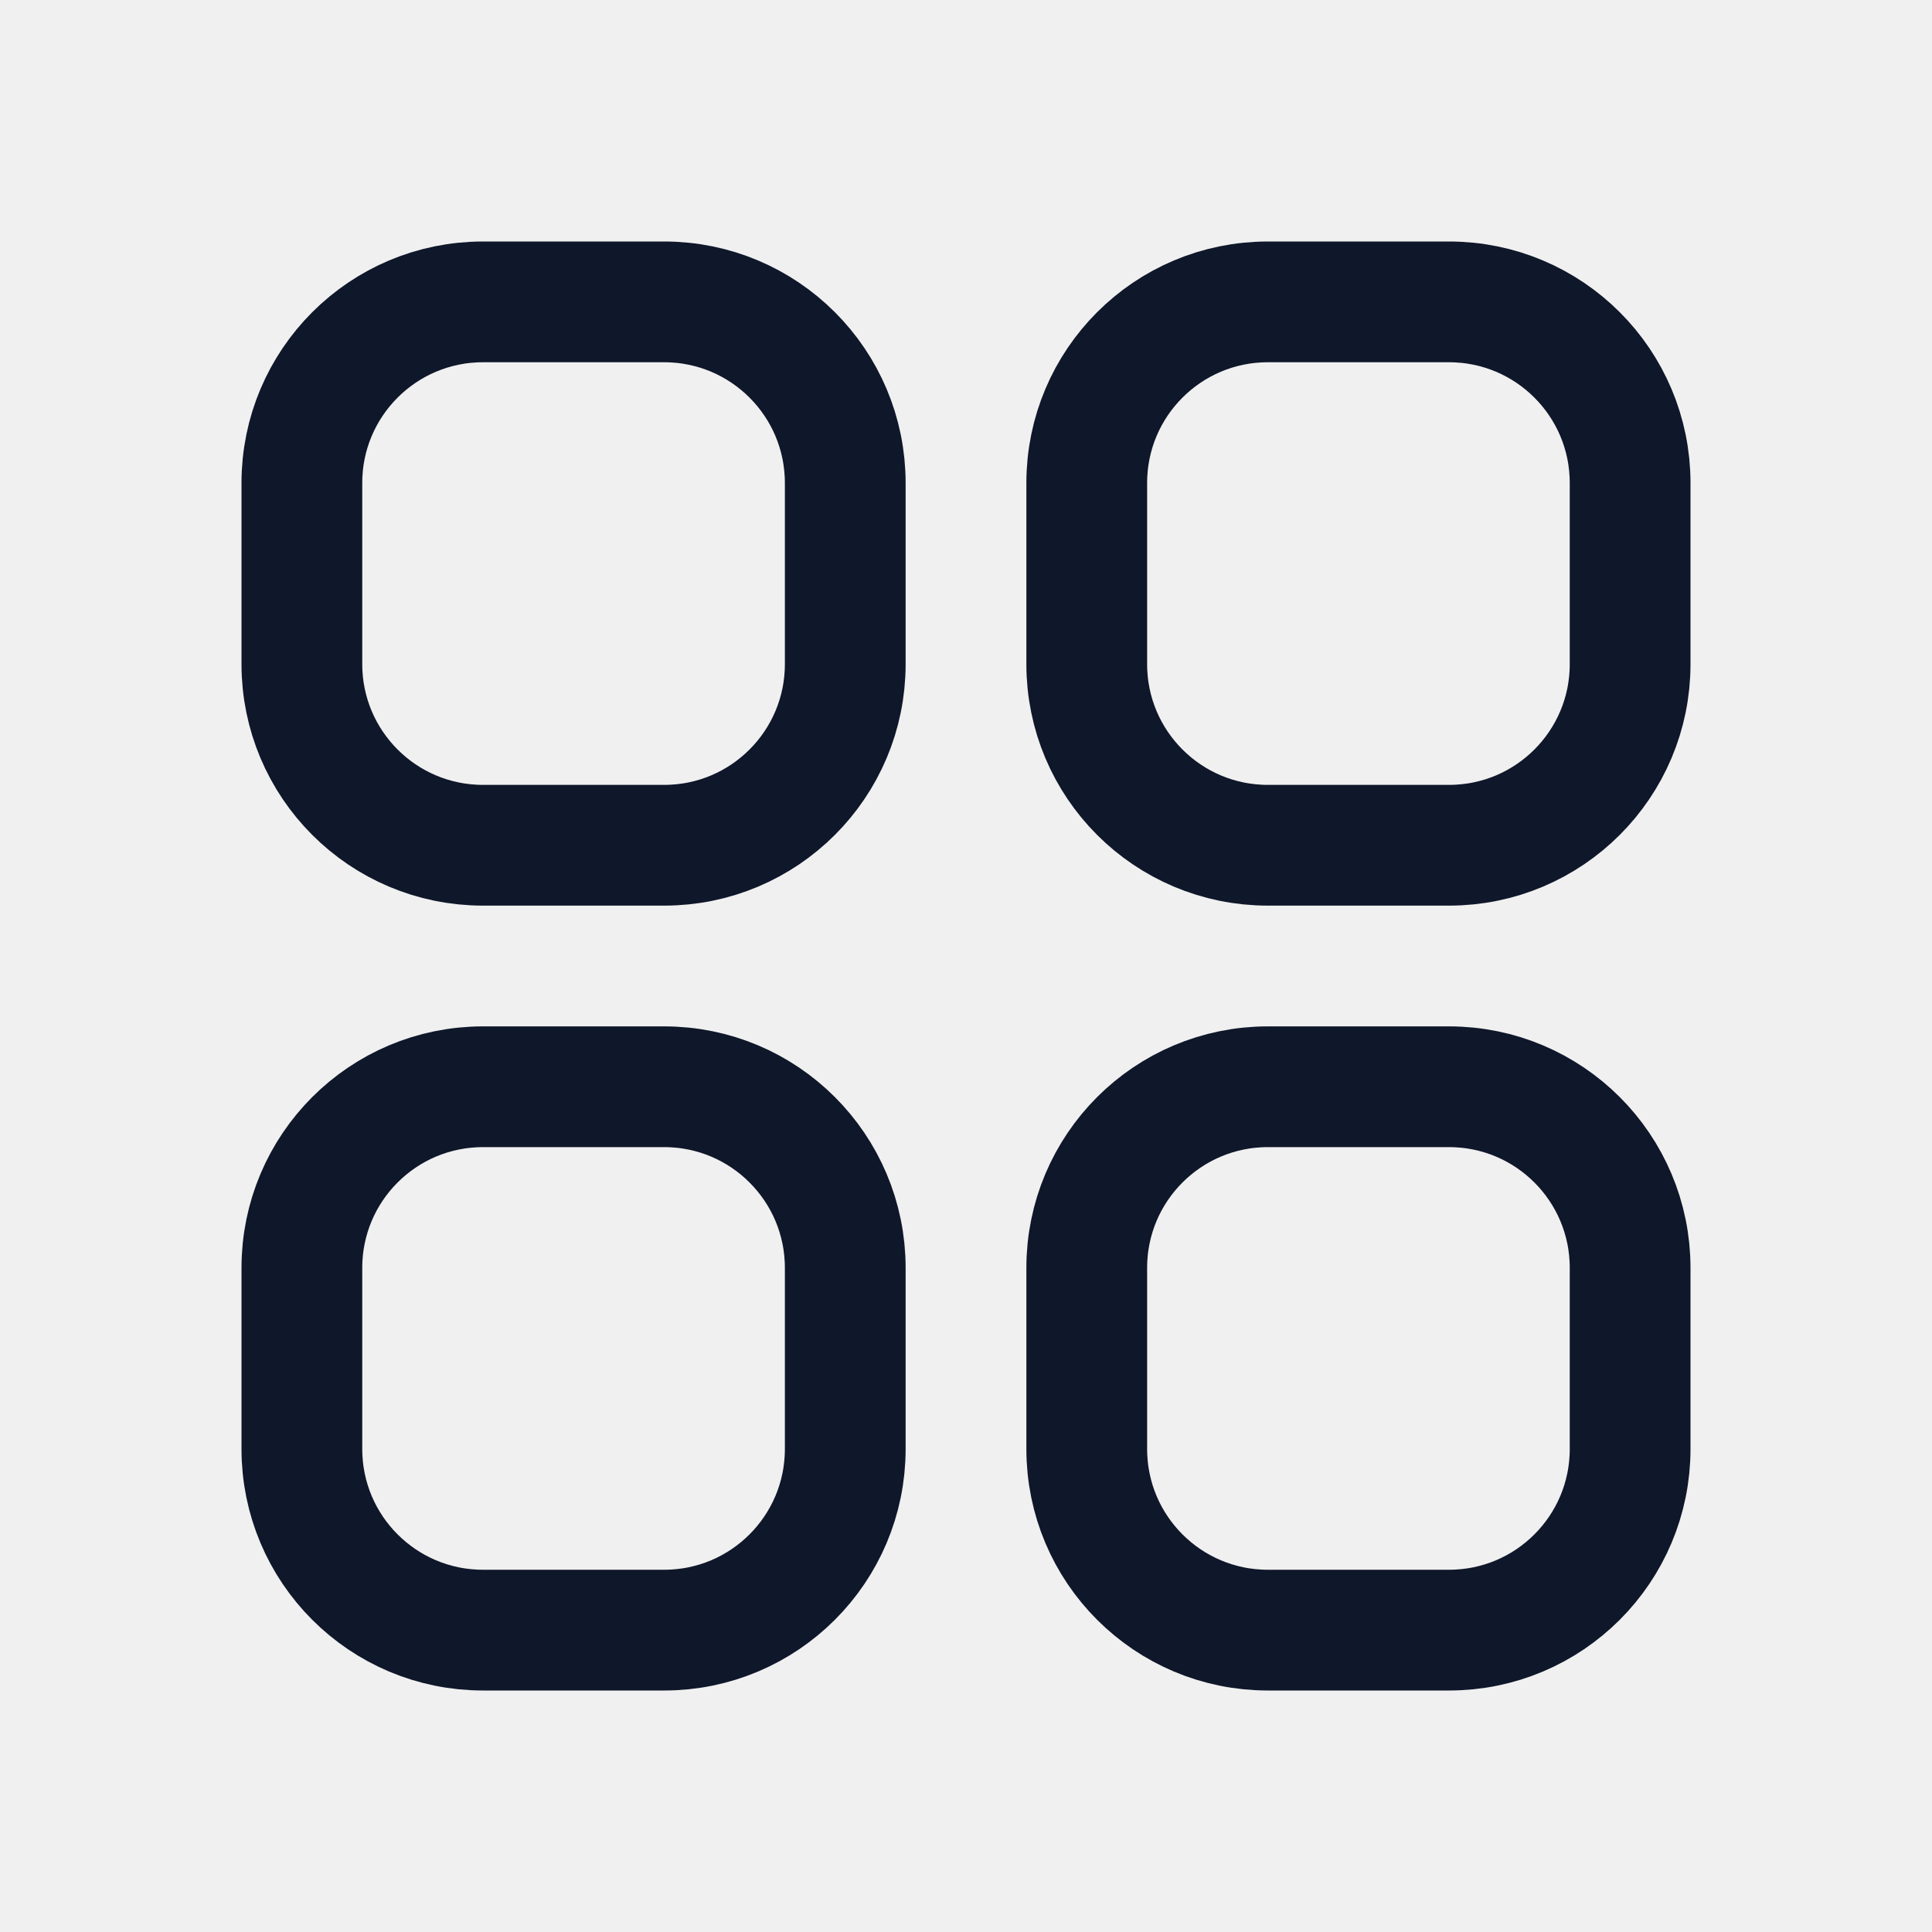
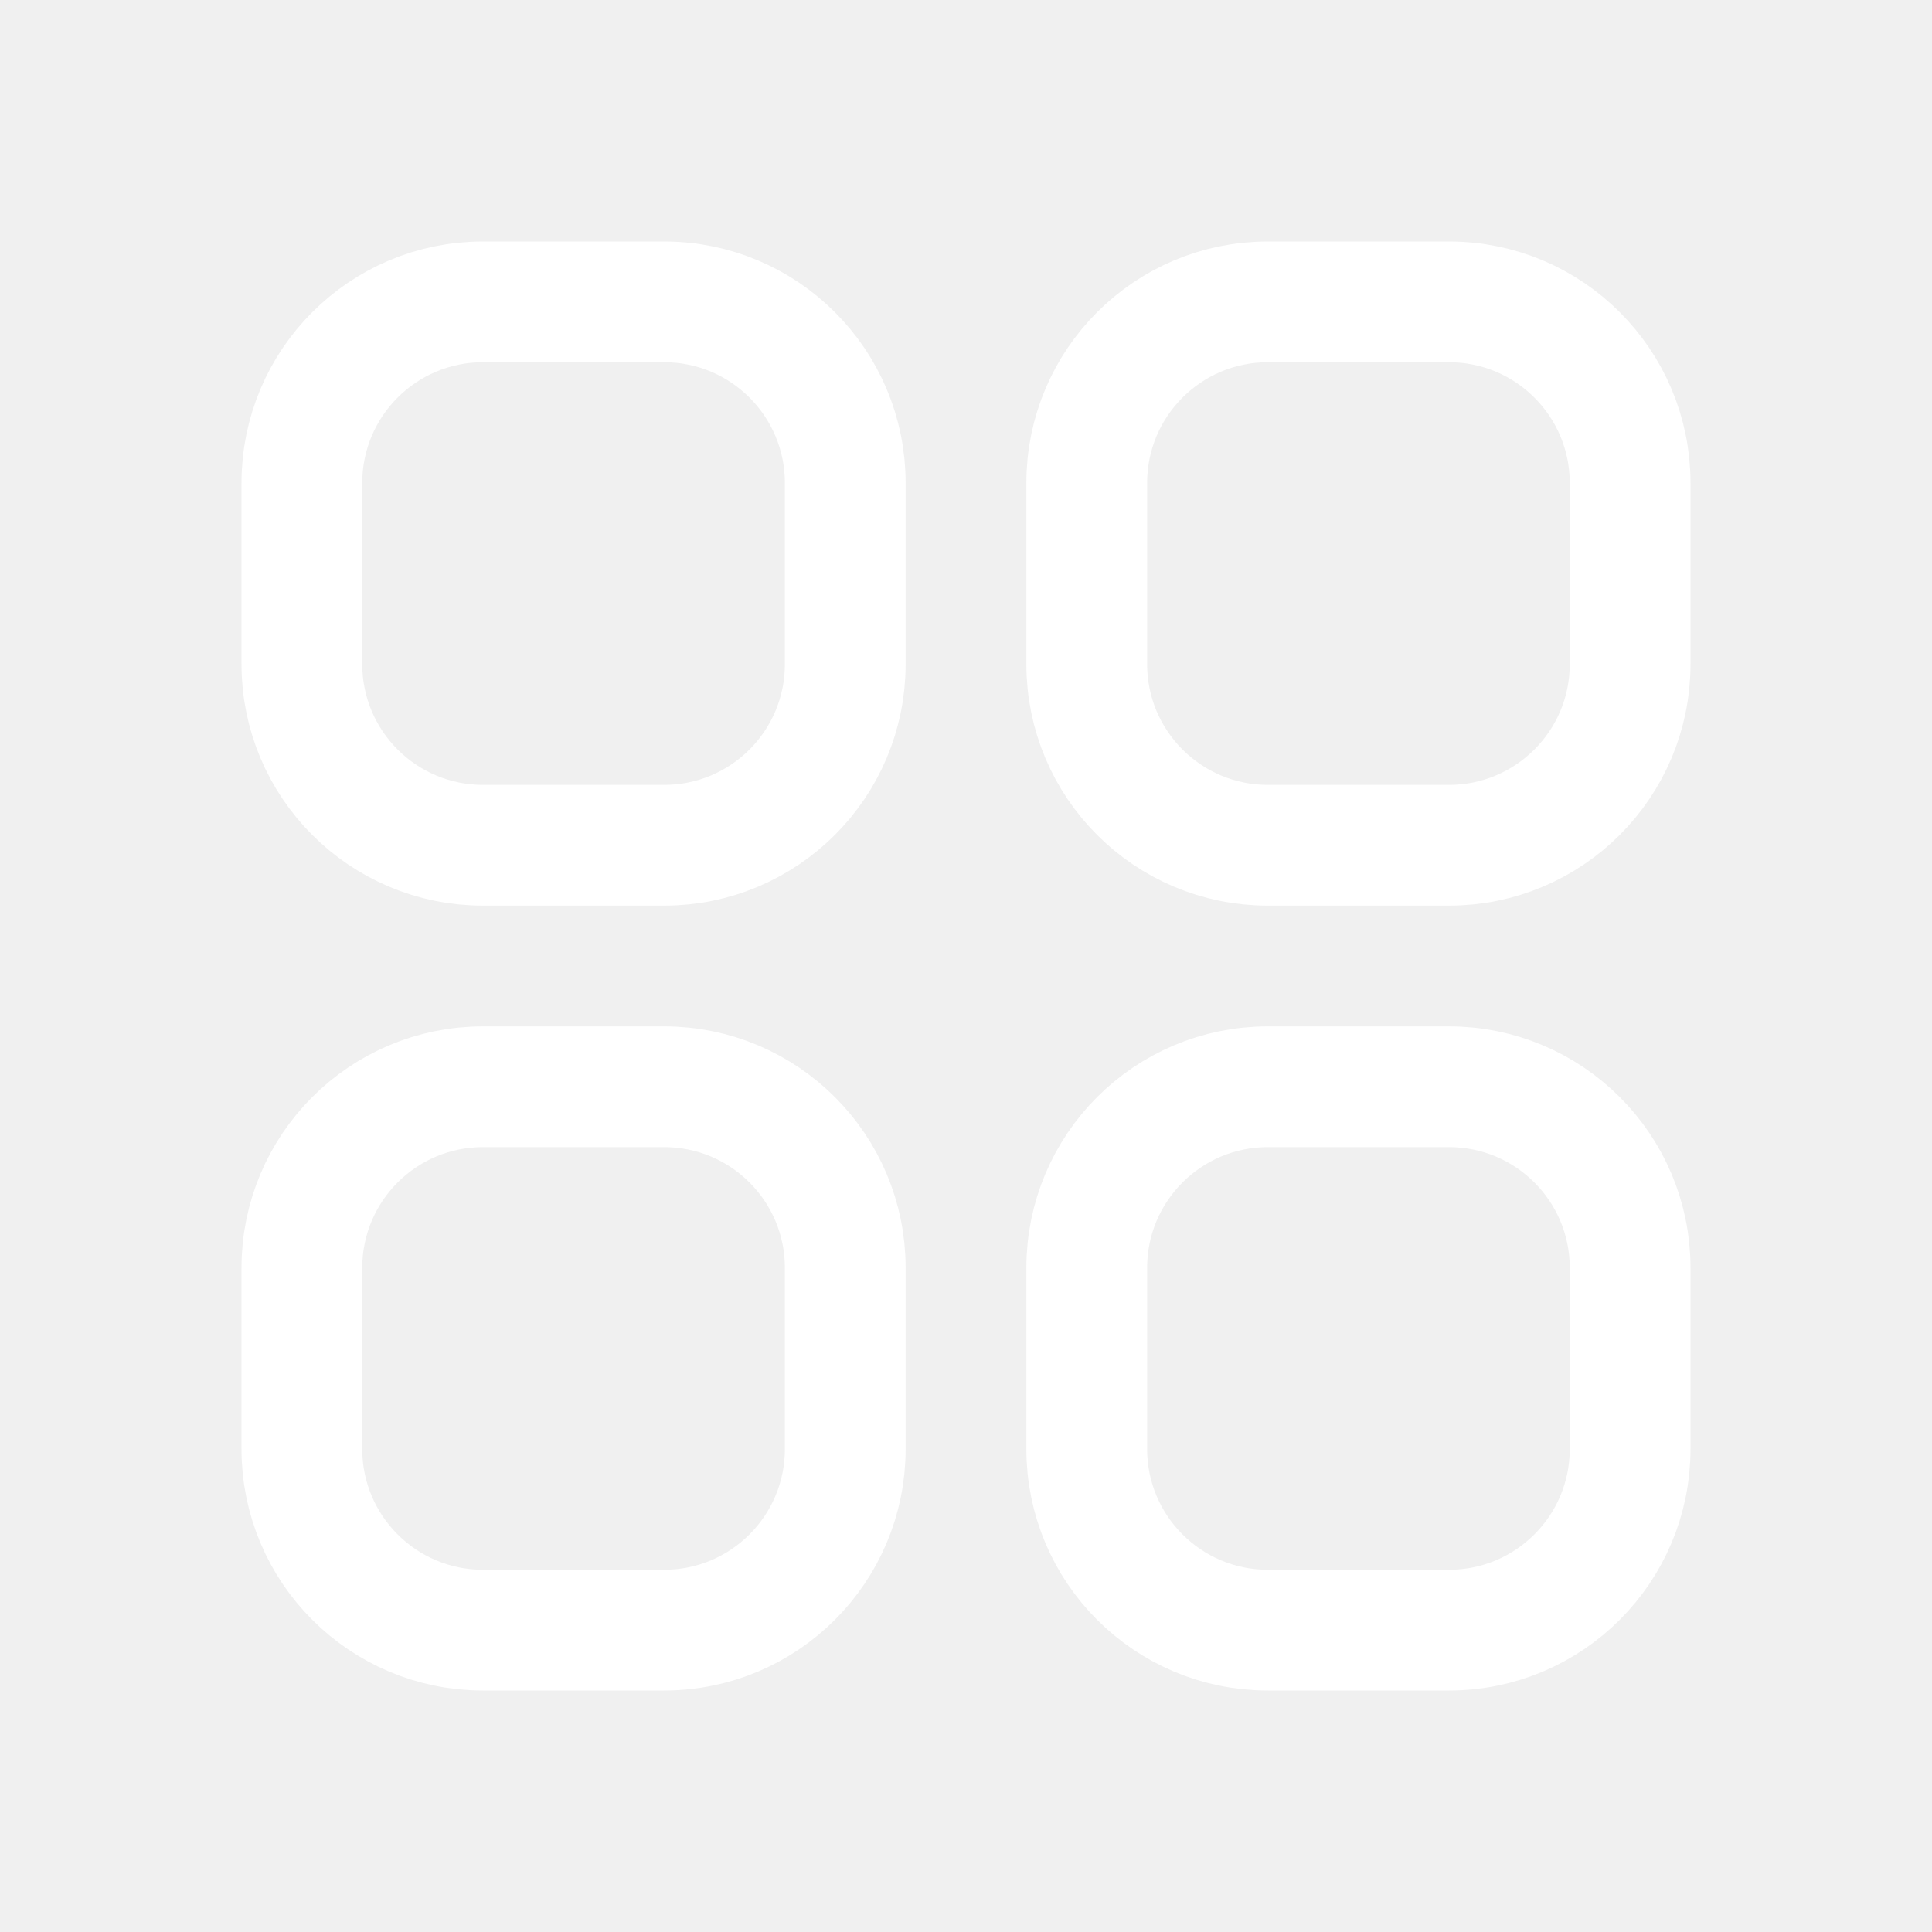
<svg xmlns="http://www.w3.org/2000/svg" width="24" height="24" viewBox="0 0 24 24" fill="none">
-   <path d="M3.75 6C3.75 4.757 4.757 3.75 6 3.75H8.25C9.493 3.75 10.5 4.757 10.5 6V8.25C10.5 9.493 9.493 10.5 8.25 10.5H6C4.757 10.5 3.75 9.493 3.75 8.25V6Z" stroke="#0F172A" stroke-width="1.5" stroke-linecap="round" stroke-linejoin="round" />
-   <path d="M3.75 15.75C3.75 14.507 4.757 13.5 6 13.5H8.25C9.493 13.5 10.5 14.507 10.5 15.75V18C10.5 19.243 9.493 20.25 8.25 20.25H6C4.757 20.25 3.75 19.243 3.75 18V15.75Z" stroke="#0F172A" stroke-width="1.5" stroke-linecap="round" stroke-linejoin="round" />
-   <path d="M13.5 6C13.5 4.757 14.507 3.75 15.75 3.75H18C19.243 3.75 20.25 4.757 20.25 6V8.25C20.25 9.493 19.243 10.5 18 10.5H15.75C14.507 10.5 13.5 9.493 13.5 8.25V6Z" stroke="#0F172A" stroke-width="1.5" stroke-linecap="round" stroke-linejoin="round" />
-   <path d="M13.5 15.75C13.5 14.507 14.507 13.5 15.75 13.5H18C19.243 13.5 20.25 14.507 20.25 15.75V18C20.25 19.243 19.243 20.25 18 20.25H15.75C14.507 20.25 13.5 19.243 13.5 18V15.75Z" stroke="#0F172A" stroke-width="1.5" stroke-linecap="round" stroke-linejoin="round" />
+   <path d="M3.75 6C3.75 4.757 4.757 3.75 6 3.75H8.25C9.493 3.75 10.5 4.757 10.5 6V8.25C10.5 9.493 9.493 10.5 8.25 10.5H6C4.757 10.5 3.75 9.493 3.75 8.25V6Z" stroke="#FFFFFF" stroke-width="1.5" stroke-linecap="round" stroke-linejoin="round" />
+   <path d="M3.75 15.75C3.75 14.507 4.757 13.5 6 13.5H8.25C9.493 13.5 10.5 14.507 10.5 15.75V18C10.5 19.243 9.493 20.25 8.25 20.25H6C4.757 20.25 3.75 19.243 3.75 18V15.75Z" stroke="#FFFFFF" stroke-width="1.5" stroke-linecap="round" stroke-linejoin="round" />
+   <path d="M13.5 6C13.5 4.757 14.507 3.75 15.75 3.75H18C19.243 3.75 20.25 4.757 20.25 6V8.25C20.25 9.493 19.243 10.5 18 10.5H15.75C14.507 10.5 13.5 9.493 13.5 8.25V6Z" stroke="#FFFFFF" stroke-width="1.5" stroke-linecap="round" stroke-linejoin="round" />
+   <path d="M13.5 15.75C13.5 14.507 14.507 13.5 15.75 13.5H18C19.243 13.5 20.25 14.507 20.25 15.75V18C20.25 19.243 19.243 20.25 18 20.25H15.75C14.507 20.25 13.5 19.243 13.5 18V15.75Z" stroke="#FFFFFF" stroke-width="1.5" stroke-linecap="round" stroke-linejoin="round" />
</svg>
